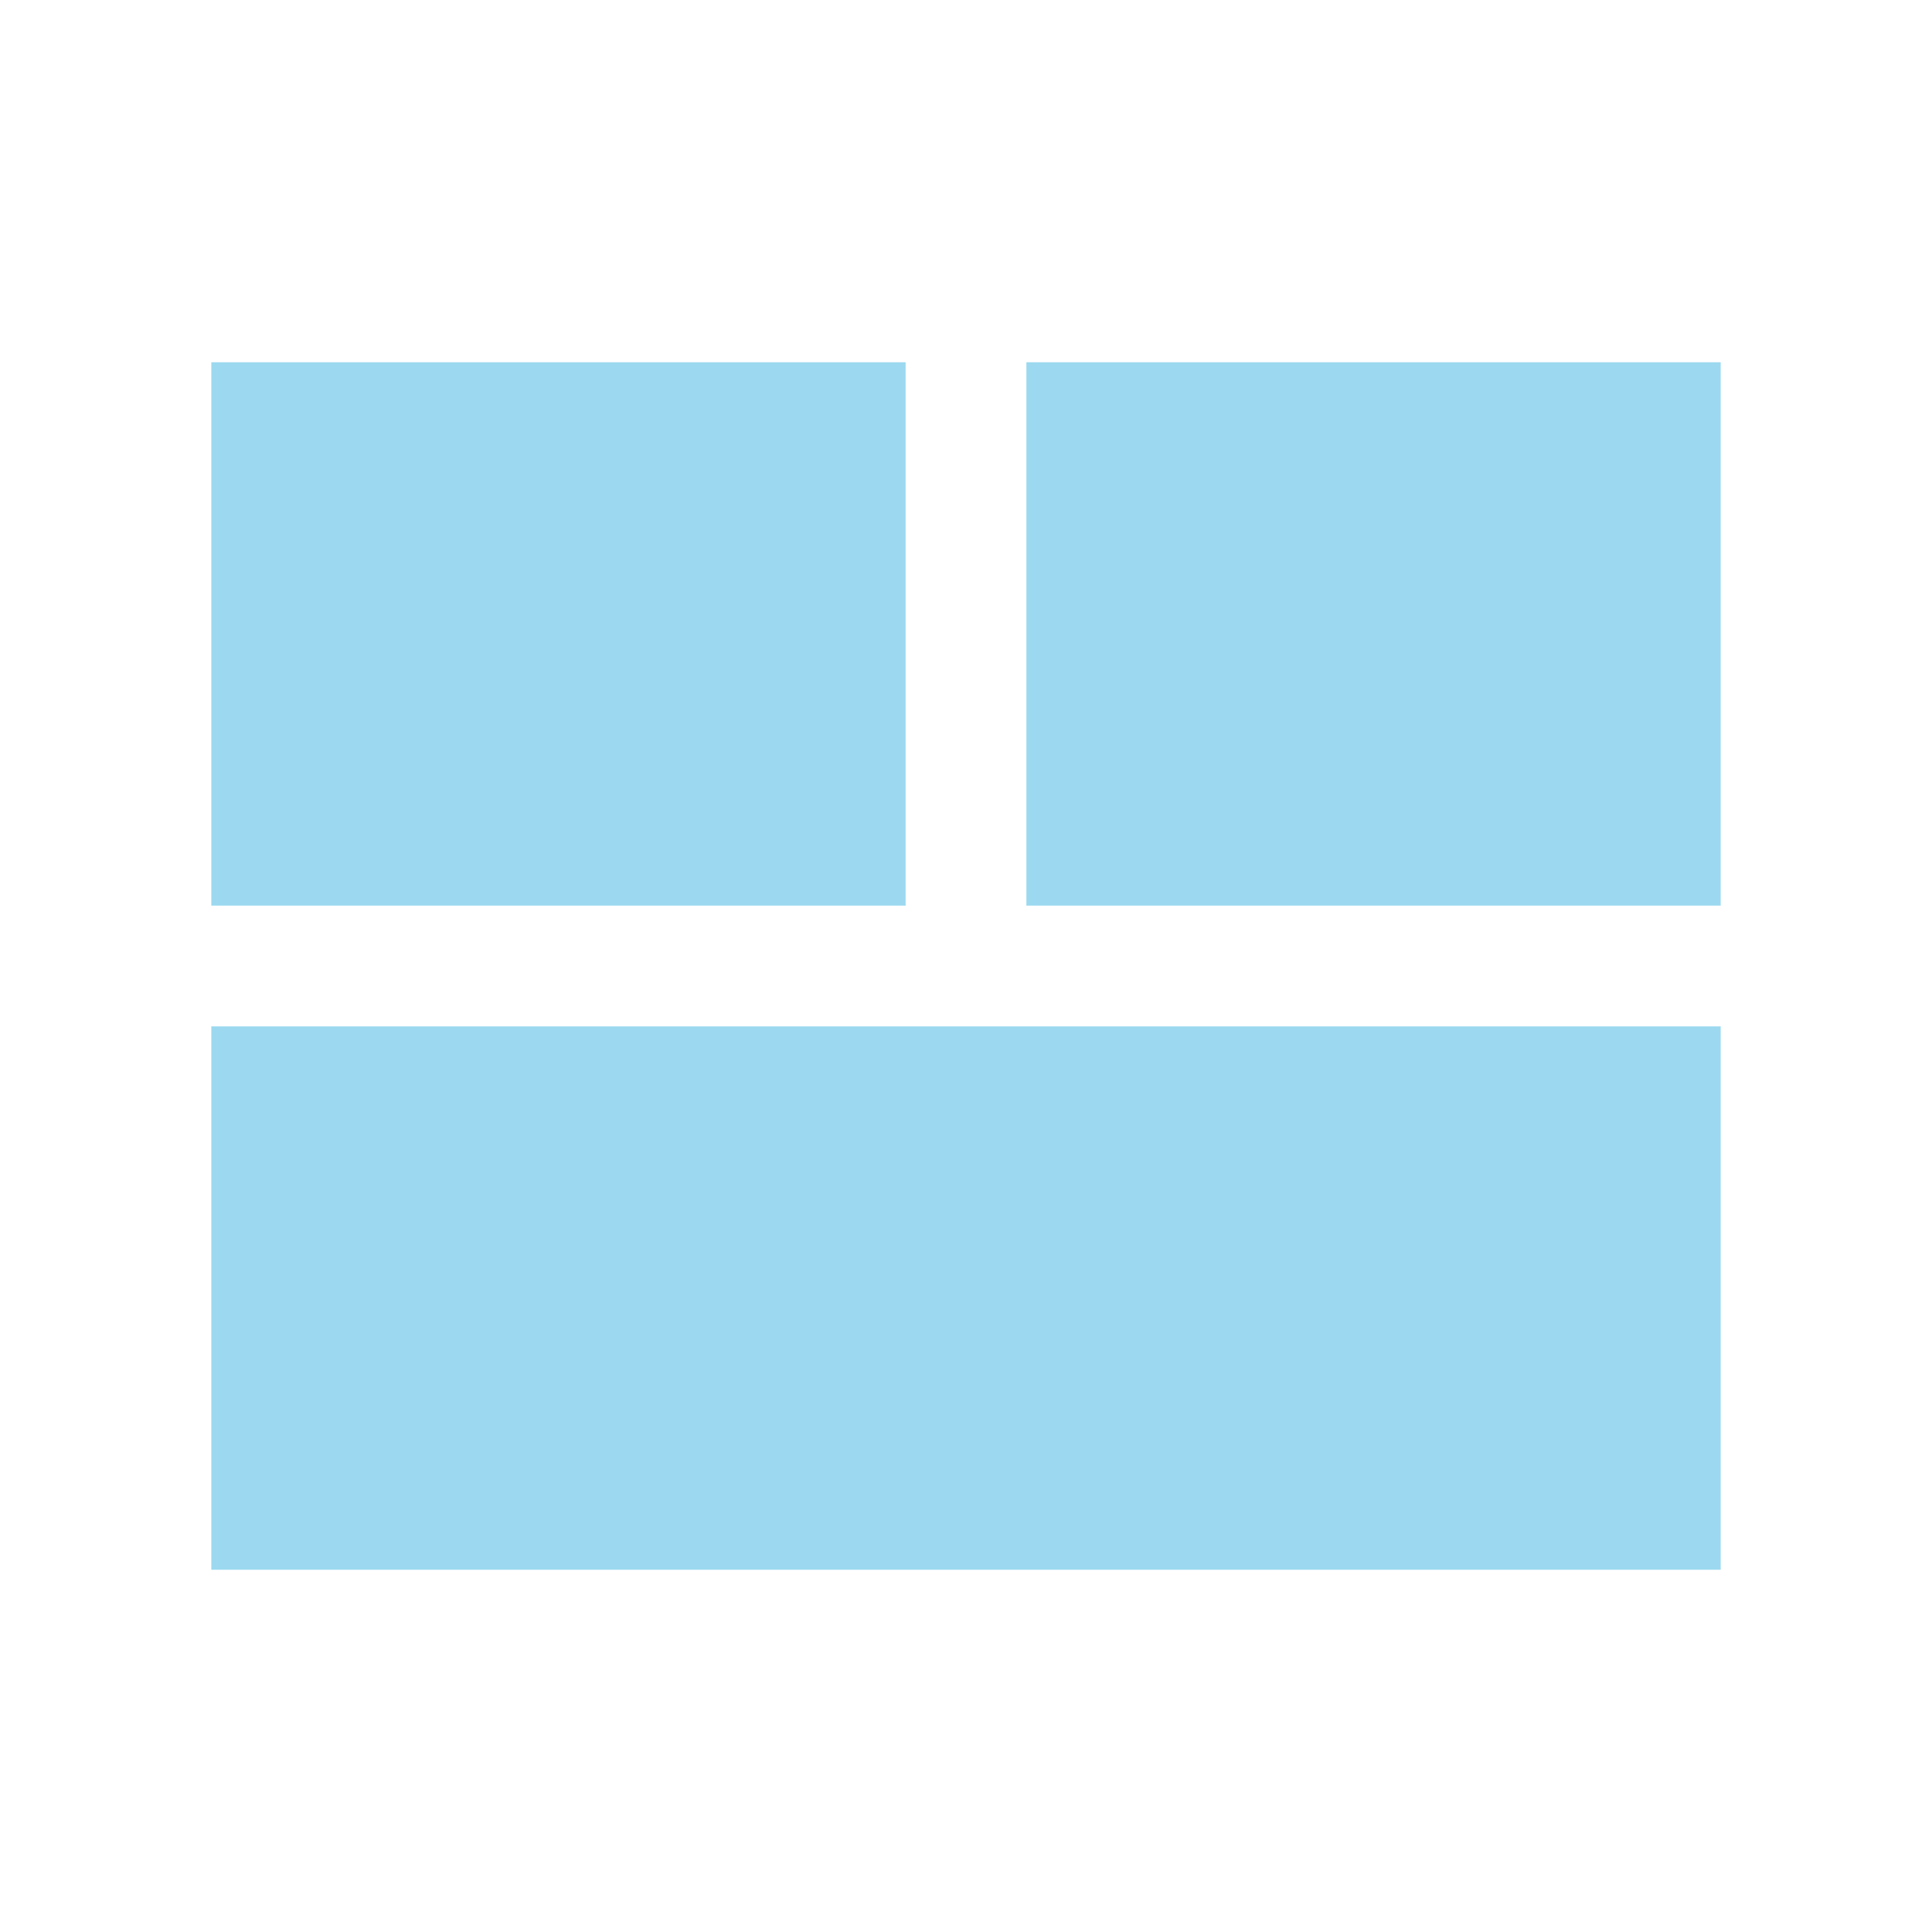
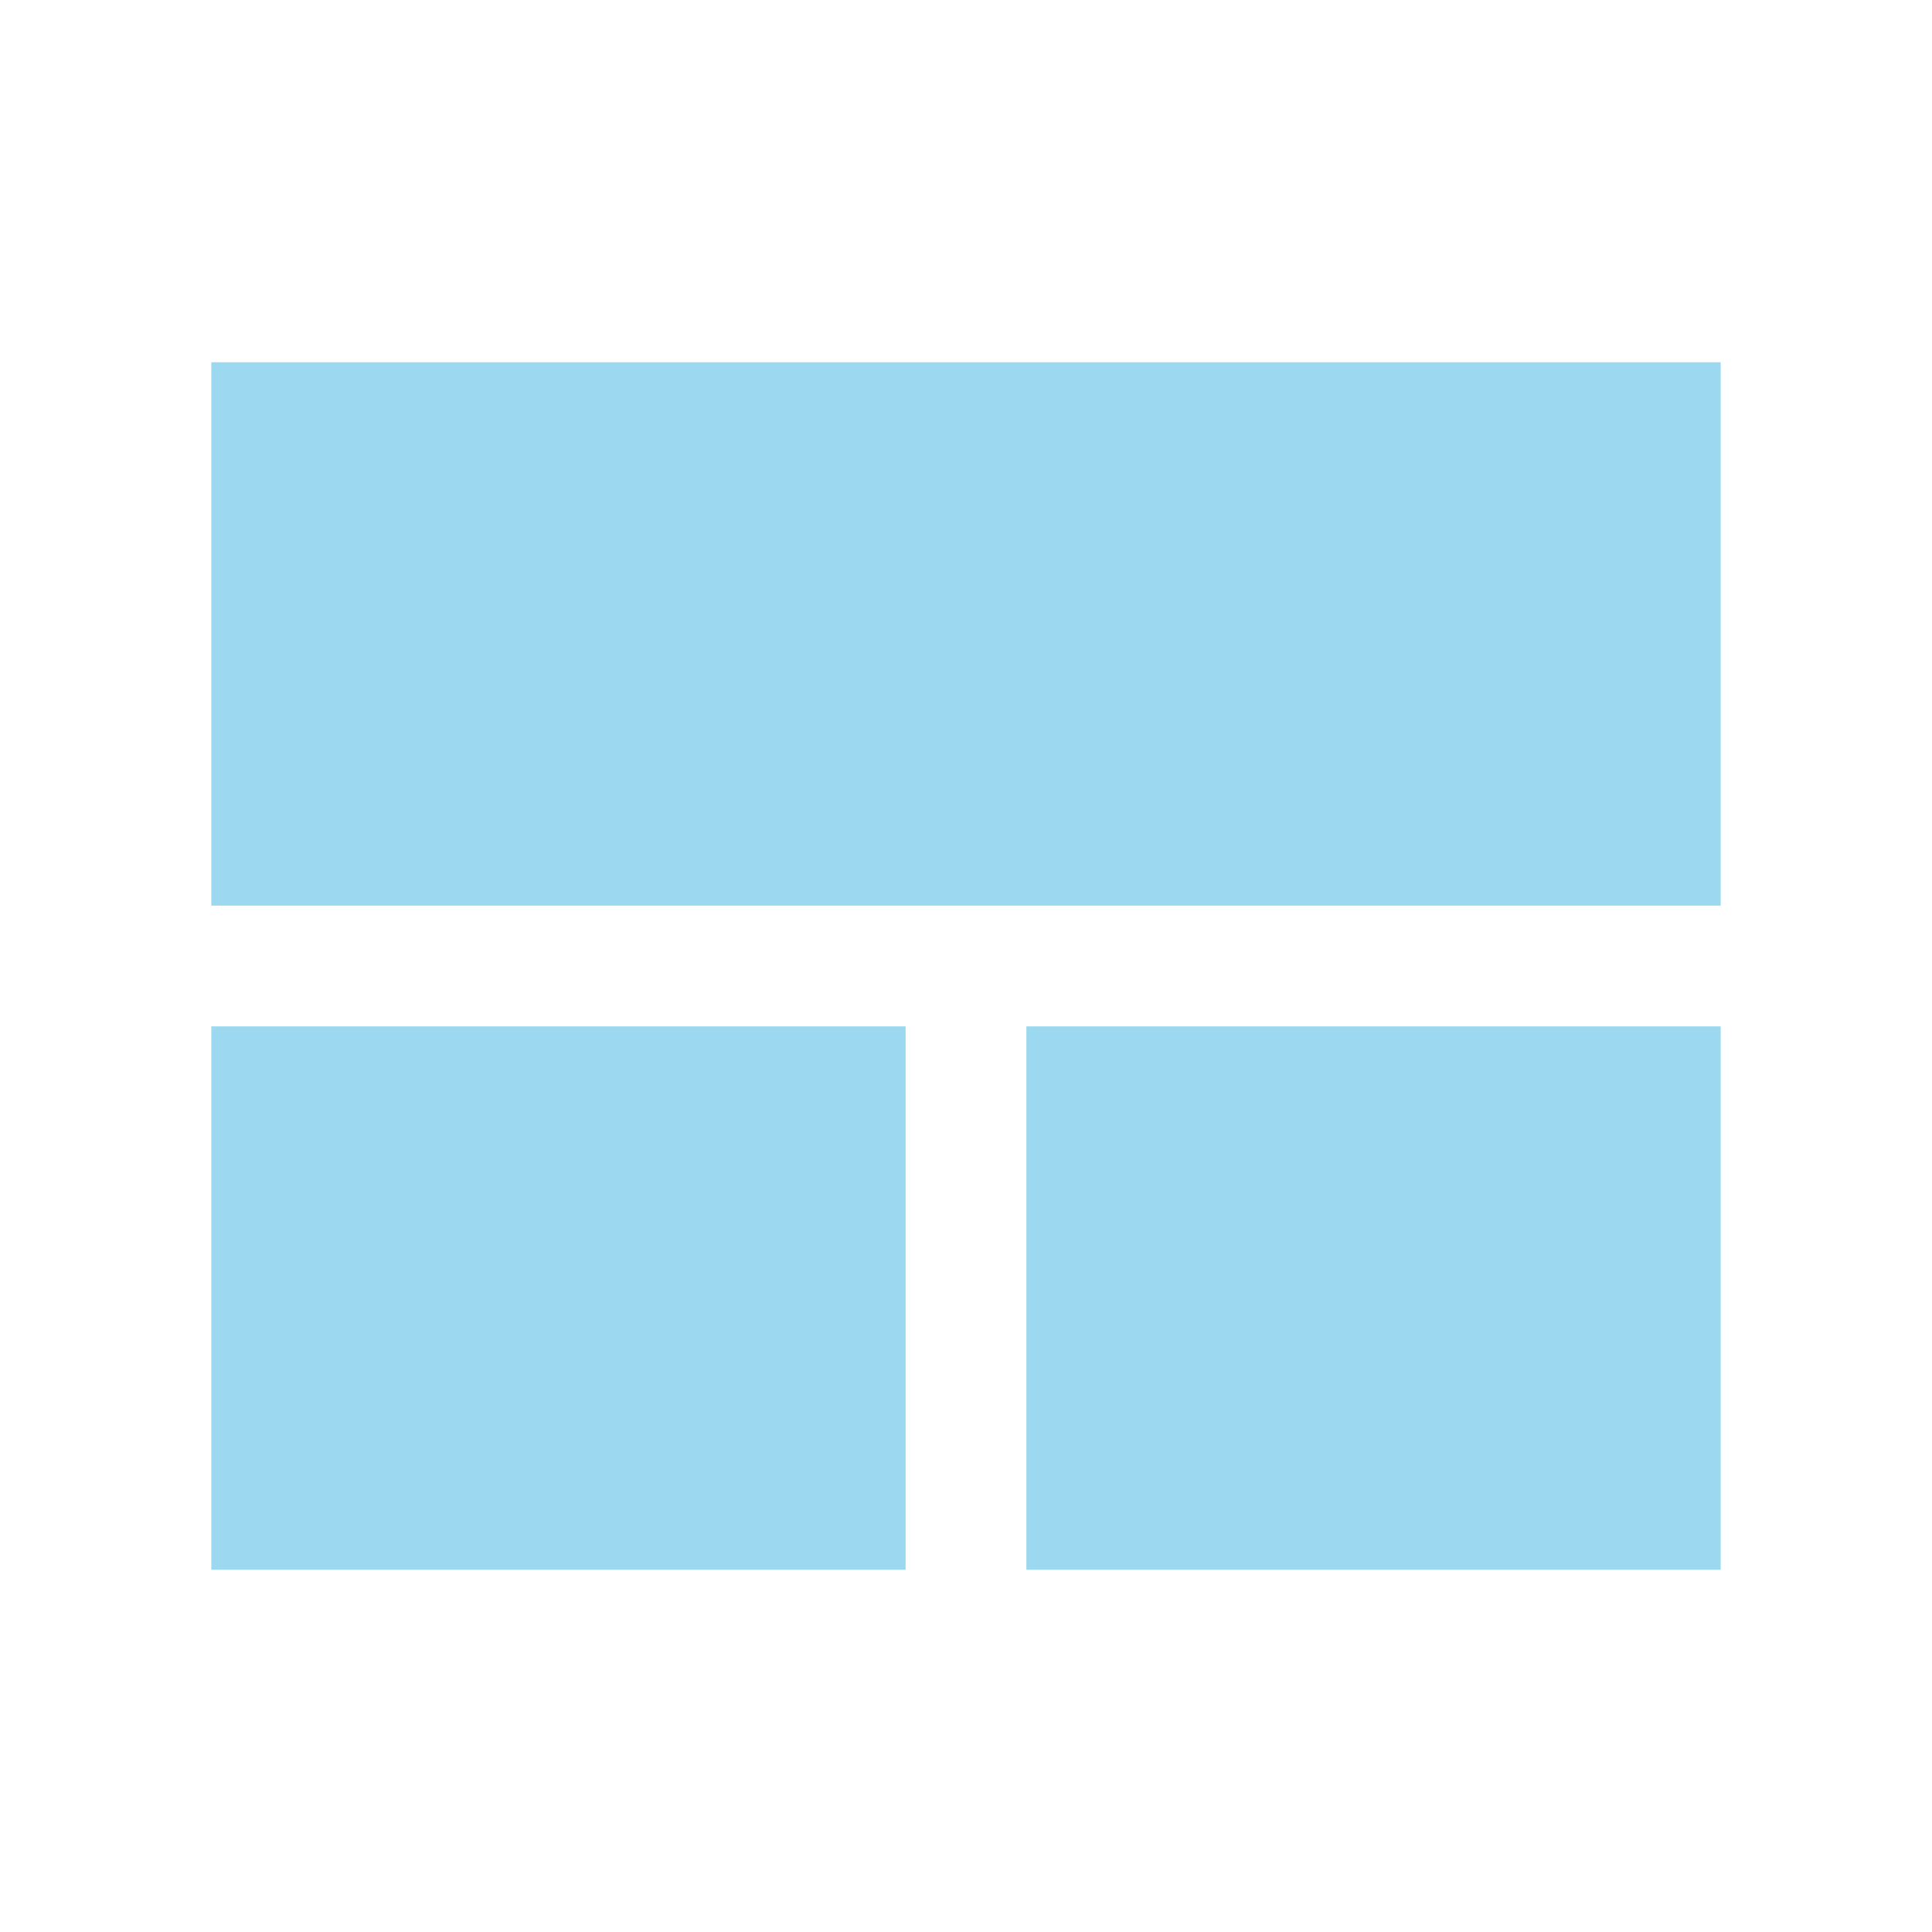
<svg xmlns="http://www.w3.org/2000/svg" version="1.1" width="64" height="64" id="tilebottom">
  <g id="icon" style="fill: #9cd9f0;">
-     <rect x="7" y="12" width="23" height="18" />
-     <rect x="34" y="12" width="23" height="18" />
-     <rect x="7" y="34" width="50" height="18" />
+     <rect x="7" y="34" width="23" height="18" />
+     <rect x="34" y="34" width="23" height="18" />
+     <rect x="7" y="12" width="50" height="18" />
  </g>
</svg>
